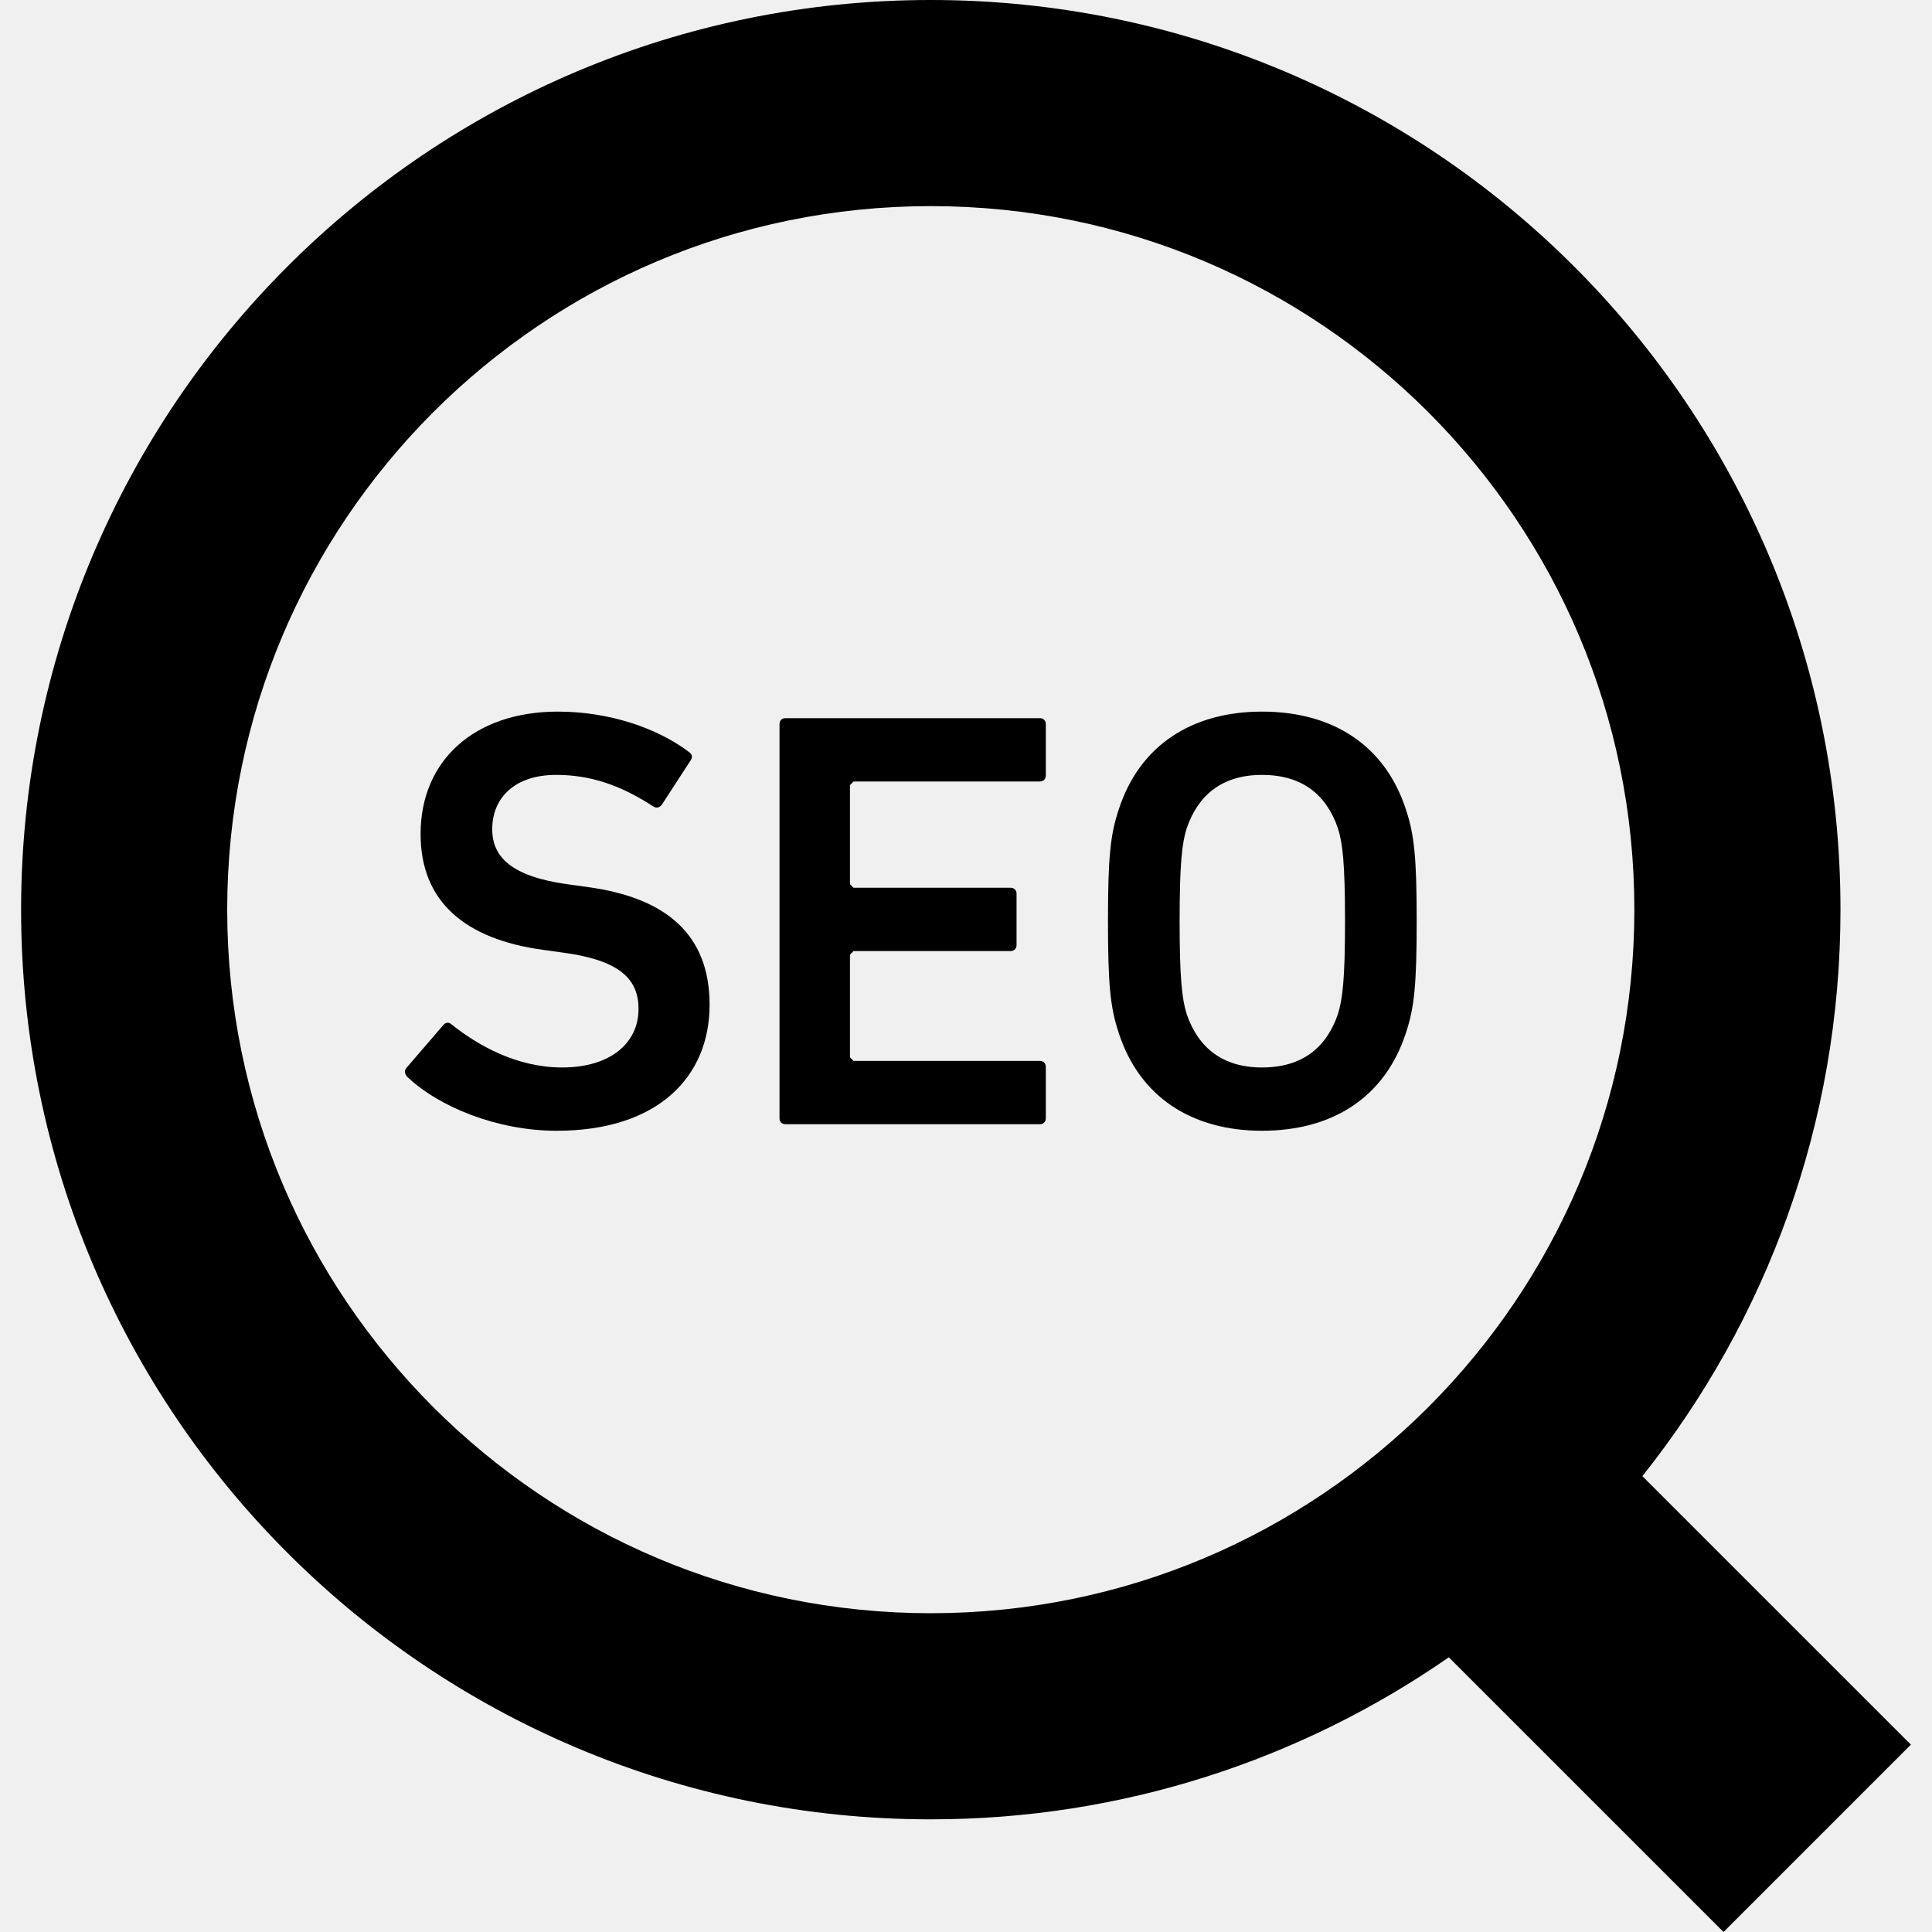
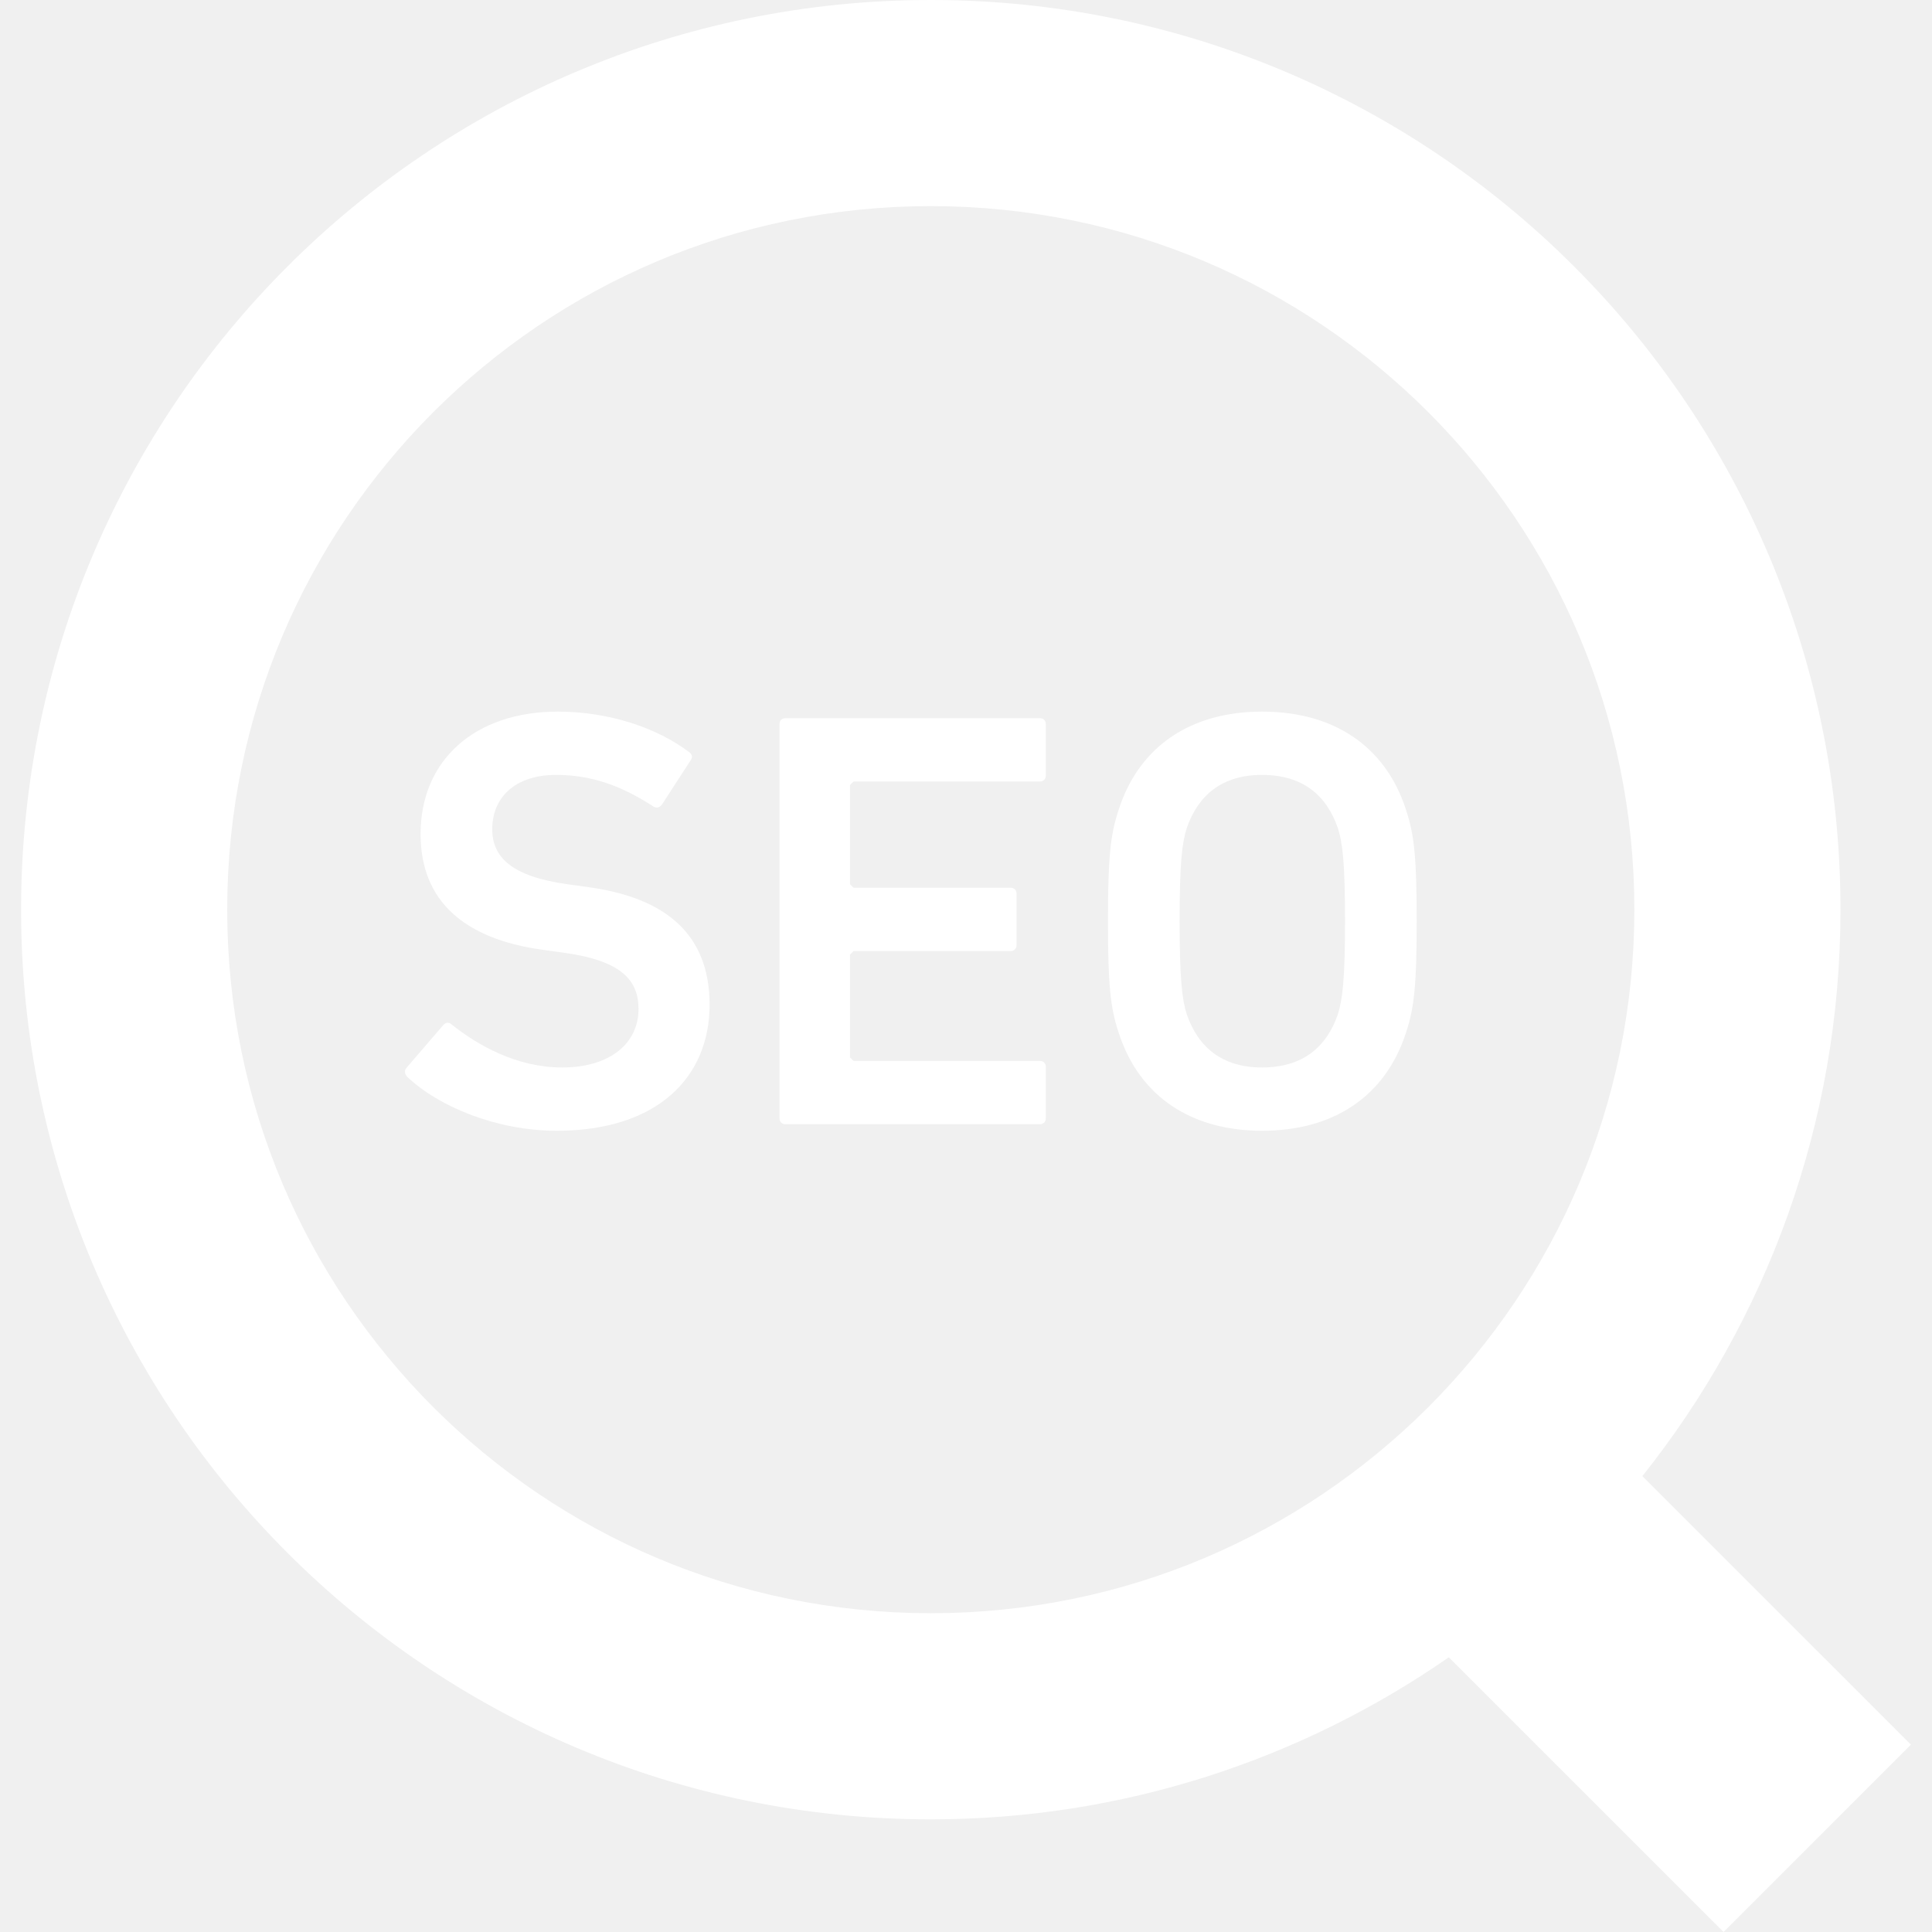
<svg xmlns="http://www.w3.org/2000/svg" height="800px" width="800px" version="1.1" id="_x32_" viewBox="0 0 512 512" xml:space="preserve">
  <style type="text/css">
- 	.st0{fill:#000000;}
+ 	.st0{fill:#ffffff;}
</style>
  <g>
    <path class="st0" d="M435.244,391.19c32.805-41.18,52.518-93.432,52.503-150.118c0.015-66.486-27.029-126.93-70.608-170.464   C373.593,27.021,313.149-0.016,246.667,0C180.181-0.016,119.742,27.021,76.2,70.608C32.616,114.142,5.576,174.586,5.591,241.072   C5.576,307.55,32.616,367.994,76.2,411.536c43.542,43.587,103.982,70.624,170.468,70.608c50.948,0.016,98.312-15.91,137.281-42.94   L456.756,512l49.653-49.653L435.244,391.19z M378.508,372.916c-33.826,33.773-80.267,54.591-131.841,54.606   c-51.574-0.015-98.015-20.833-131.845-54.606c-33.784-33.834-54.595-80.271-54.61-131.844   c0.015-51.574,20.826-98.011,54.61-131.844c33.83-33.78,80.271-54.591,131.845-54.606c51.574,0.015,98.014,20.826,131.841,54.606   c33.791,33.833,54.602,80.271,54.617,131.844C433.11,292.646,412.299,339.082,378.508,372.916z" />
    <path class="st0" d="M155.926,235.105l-5.696-0.792c-14.558-2.058-19.782-7.117-19.782-14.555c0-8.389,6.012-14.402,16.932-14.402   c9.018,0,17.088,2.691,25.794,8.39c0.789,0.473,1.582,0.313,2.214-0.48l7.597-11.704c0.633-0.953,0.473-1.585-0.32-2.218   c-8.542-6.484-21.359-10.76-34.809-10.76c-22.156,0-36.398,12.977-36.398,32.44c0,17.877,11.712,27.852,32.44,30.694l5.696,0.792   c14.875,2.058,19.622,7.125,19.622,14.875c0,9.022-7.437,15.507-20.255,15.507c-12.024,0-22.312-5.852-29.273-11.392   c-0.632-0.632-1.581-0.632-2.214,0.16l-9.811,11.392c-0.632,0.792-0.316,1.737,0.316,2.378   c8.386,7.909,23.733,14.234,39.561,14.234c26.739,0,40.509-14.234,40.509-33.384C188.049,247.762,176.652,237.956,155.926,235.105z   " />
    <path class="st0" d="M275.566,190.322h-67.408c-0.949,0-1.581,0.632-1.581,1.585v104.435c0,0.953,0.632,1.585,1.581,1.585h67.408   c0.953,0,1.585-0.632,1.585-1.585v-13.602c0-0.952-0.632-1.585-1.585-1.585h-49.368l-0.949-0.953V252.99l0.949-0.952h41.614   c0.953,0,1.586-0.633,1.586-1.586v-13.609c0-0.945-0.633-1.577-1.586-1.577h-41.614l-0.949-0.953v-26.266l0.949-0.945h49.368   c0.953,0,1.585-0.64,1.585-1.585v-13.61C277.151,190.954,276.519,190.322,275.566,190.322z" />
    <path class="st0" d="M334.448,188.584c-18.514,0-32.439,8.863-37.975,25.954c-2.218,6.645-2.85,12.658-2.85,29.589   c0,16.932,0.632,22.944,2.85,29.589c5.536,17.092,19.462,25.947,37.975,25.947c18.677,0,32.591-8.855,38.139-25.947   c2.21-6.645,2.85-12.657,2.85-29.589c0-16.932-0.64-22.944-2.85-29.589C367.039,197.447,353.124,188.584,334.448,188.584z    M354.542,268.81c-3.003,8.702-9.327,14.082-20.095,14.082c-10.6,0-16.932-5.38-19.938-14.082   c-1.265-3.955-1.898-9.495-1.898-24.682c0-15.355,0.633-20.734,1.898-24.69c3.007-8.702,9.339-14.082,19.938-14.082   c10.768,0,17.092,5.38,20.095,14.082c1.265,3.955,1.904,9.335,1.904,24.69C356.447,259.315,355.807,264.854,354.542,268.81z" />
  </g>
</svg>
